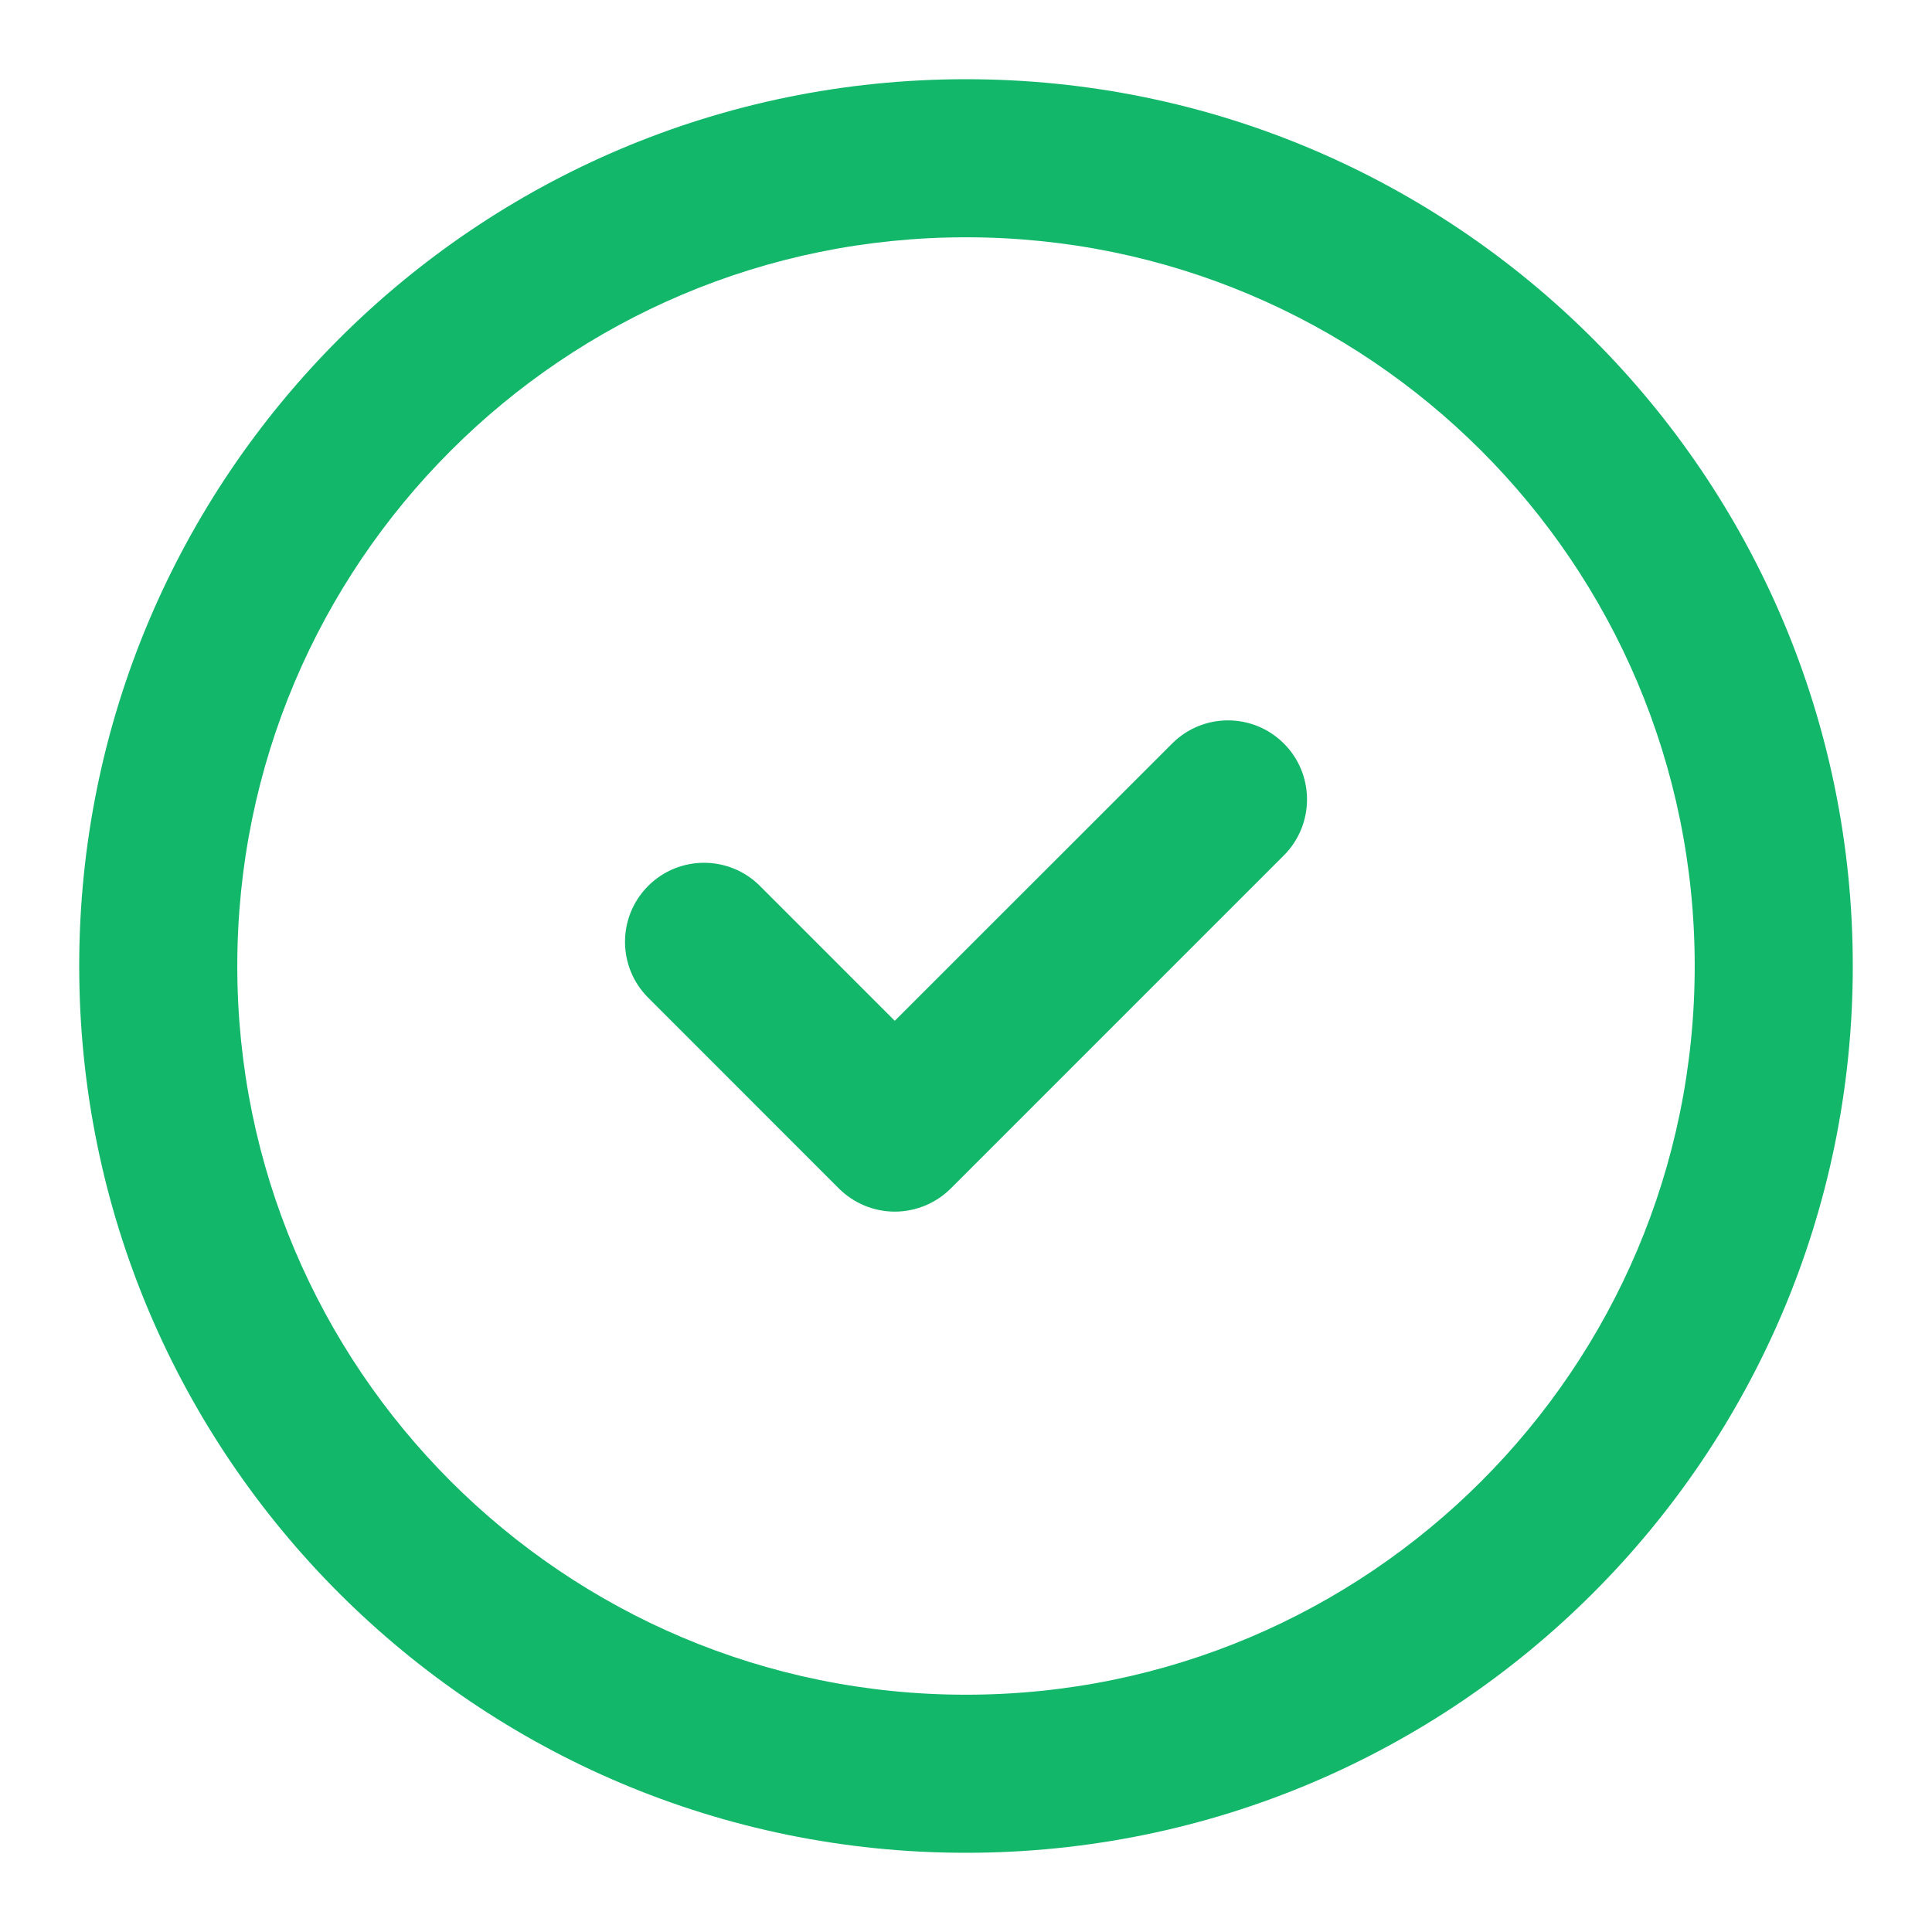
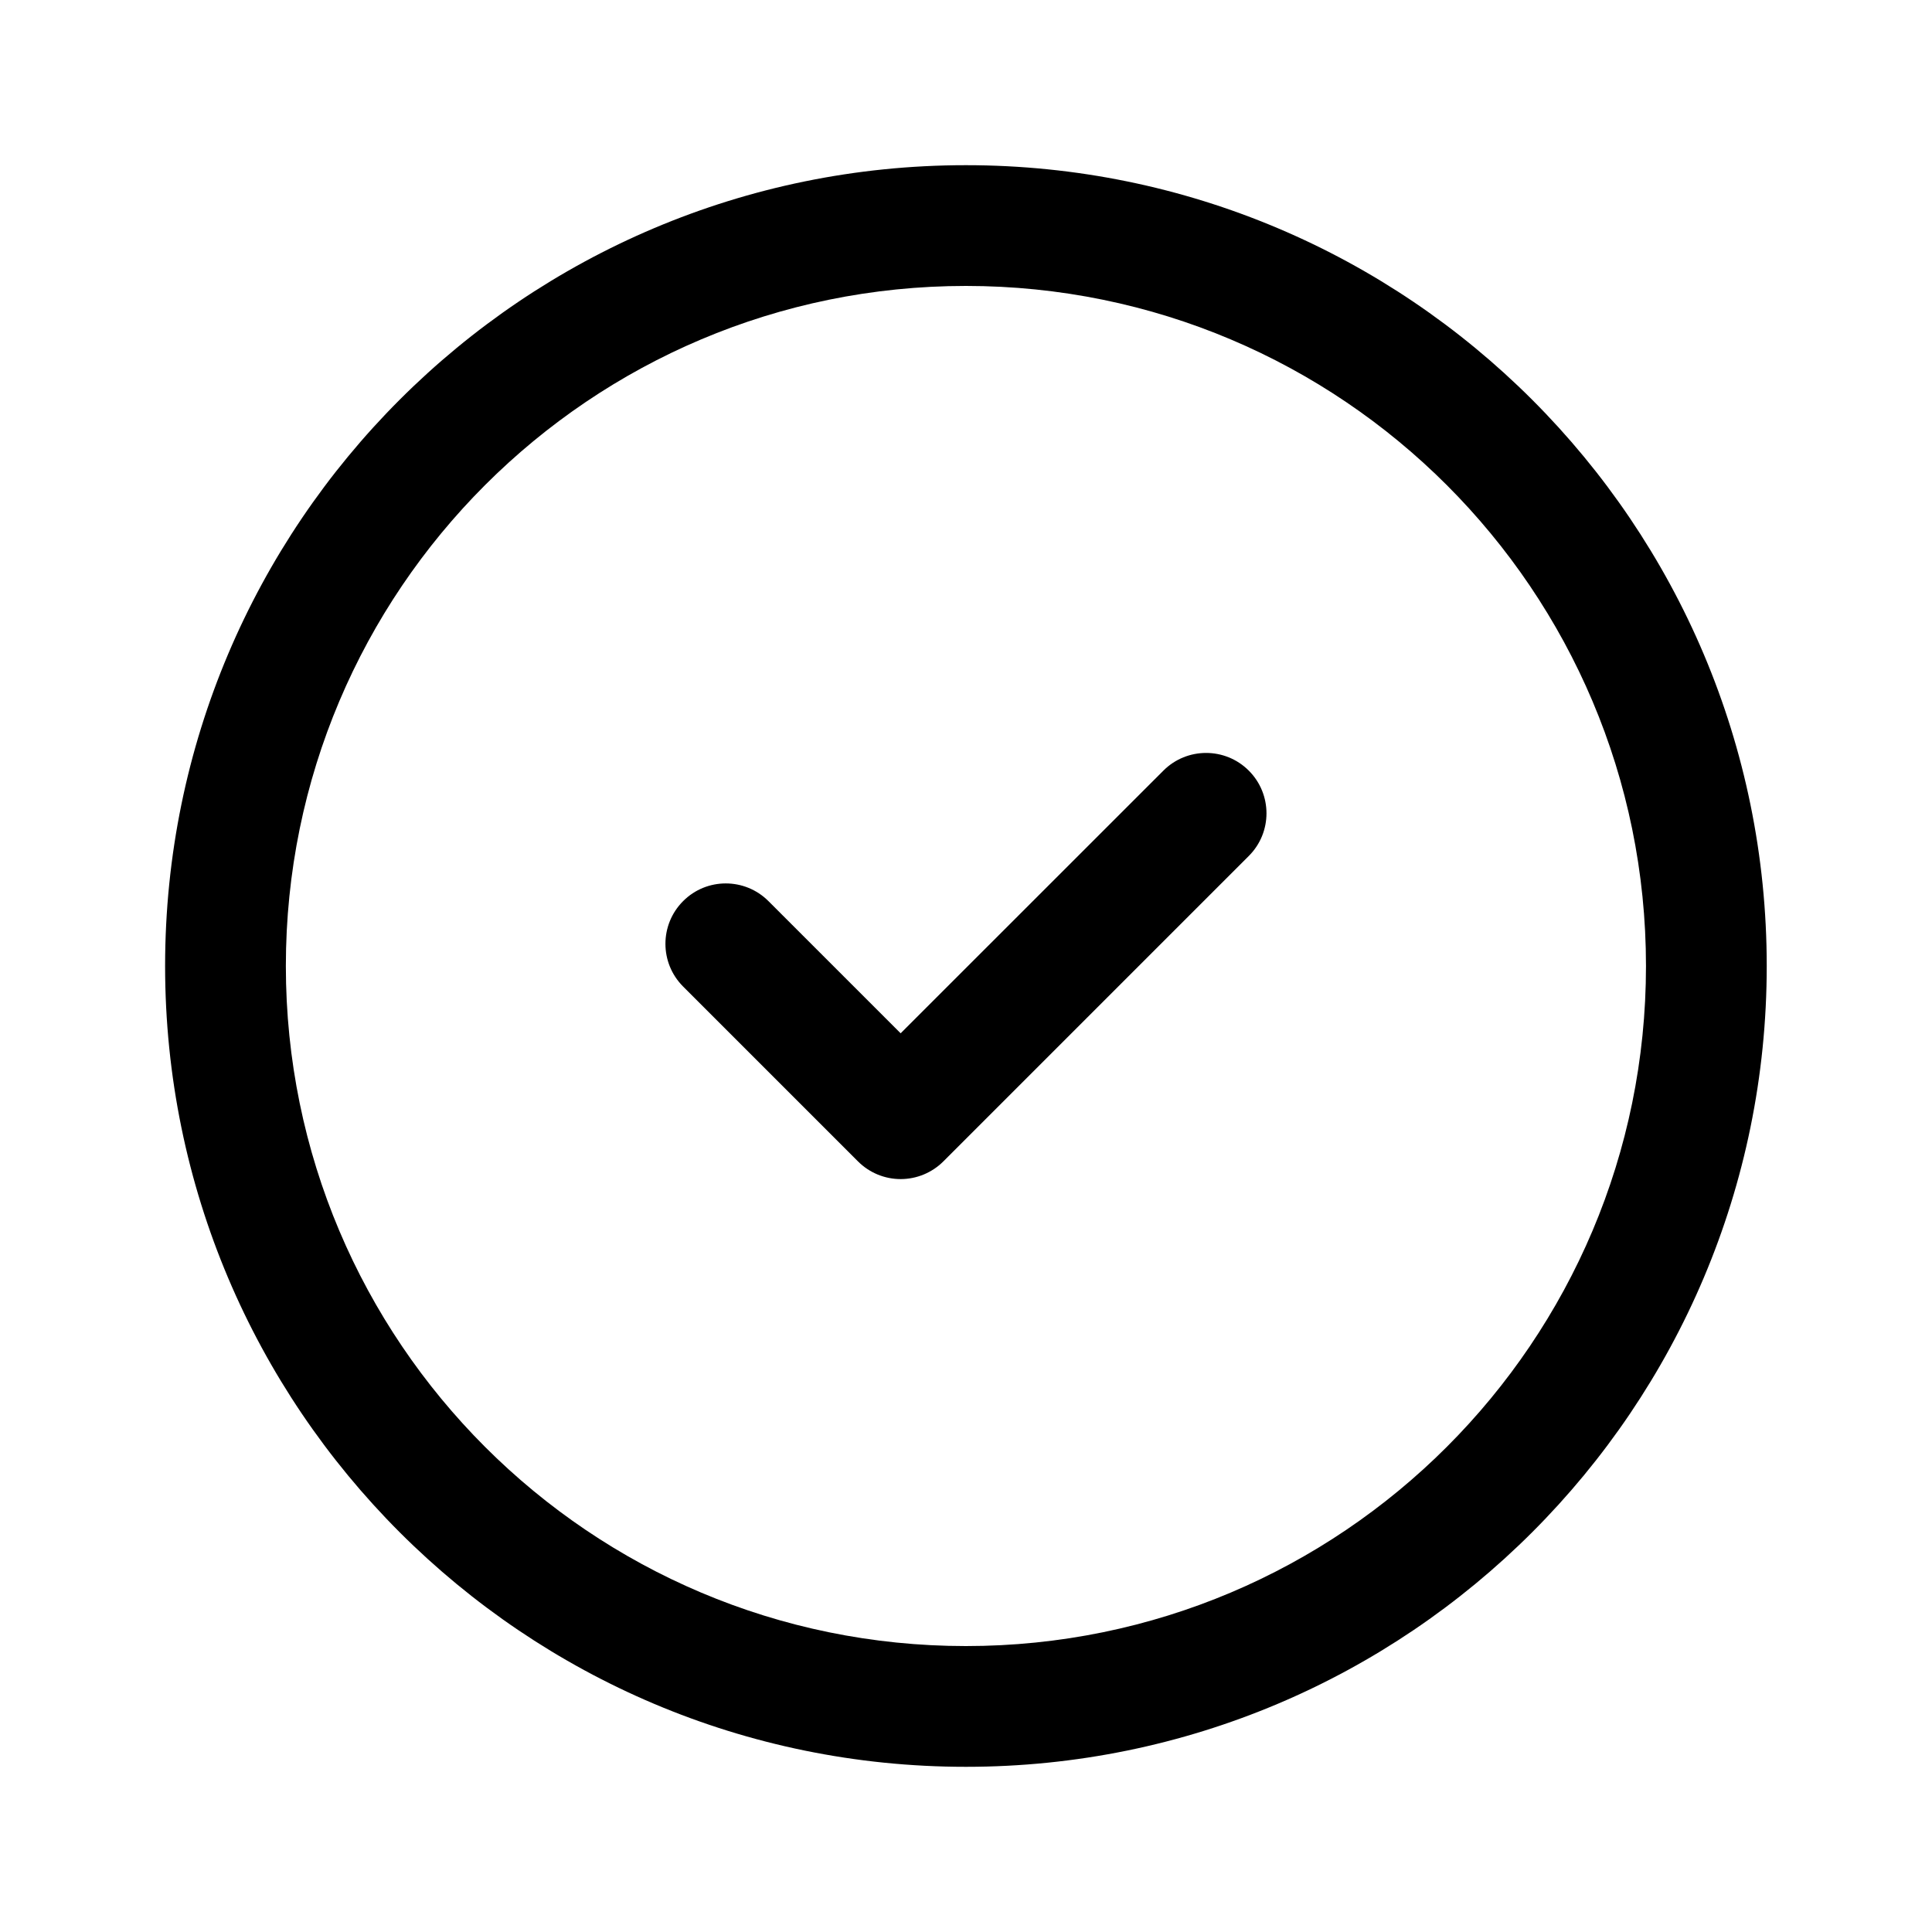
- <svg xmlns="http://www.w3.org/2000/svg" className="size-5" width="22" height="22" viewBox="0 0 22 22" fill="none">
-   <path fillRule="evenodd" clipRule="evenodd" d="M2.702 11C2.702 6.417 6.417 2.702 11 2.702C15.583 2.702 19.298 6.417 19.298 11C19.298 15.583 15.583 19.298 11 19.298C6.417 19.298 2.702 15.583 2.702 11ZM11 0.902C5.423 0.902 0.902 5.423 0.902 11C0.902 16.577 5.423 21.098 11 21.098C16.577 21.098 21.098 16.577 21.098 11C21.098 5.423 16.577 0.902 11 0.902ZM14.62 9.74C14.971 9.388 14.971 8.818 14.62 8.467C14.268 8.115 13.698 8.115 13.347 8.467L10.189 11.624L8.653 10.088C8.302 9.737 7.732 9.737 7.381 10.088C7.029 10.44 7.029 11.01 7.381 11.361L9.553 13.534C9.722 13.702 9.951 13.797 10.189 13.797C10.428 13.797 10.657 13.702 10.826 13.534L14.62 9.74Z" fill="#12B76A" />
+ <svg xmlns="http://www.w3.org/2000/svg" width="24" height="24" viewBox="0 0 24 24" fill="none">
+   <path fill-rule="evenodd" clip-rule="evenodd" d="M3.551 12C3.551 7.334 7.333 3.552 11.999 3.552C16.665 3.552 20.447 7.334 20.447 12C20.447 16.666 16.665 20.448 11.999 20.448C7.333 20.448 3.551 16.666 3.551 12ZM11.999 2.052C6.505 2.052 2.051 6.506 2.051 12C2.051 17.494 6.505 21.948 11.999 21.948C17.493 21.948 21.947 17.494 21.947 12C21.947 6.506 17.493 2.052 11.999 2.052ZM15.513 10.633C15.806 10.341 15.806 9.866 15.513 9.573C15.22 9.28 14.745 9.28 14.452 9.573L11.188 12.836L9.546 11.194C9.253 10.901 8.778 10.901 8.486 11.194C8.193 11.487 8.193 11.962 8.486 12.255L10.658 14.427C10.799 14.568 10.989 14.647 11.188 14.647C11.387 14.647 11.578 14.568 11.719 14.427L15.513 10.633Z" fill="currentColor" />
</svg>
